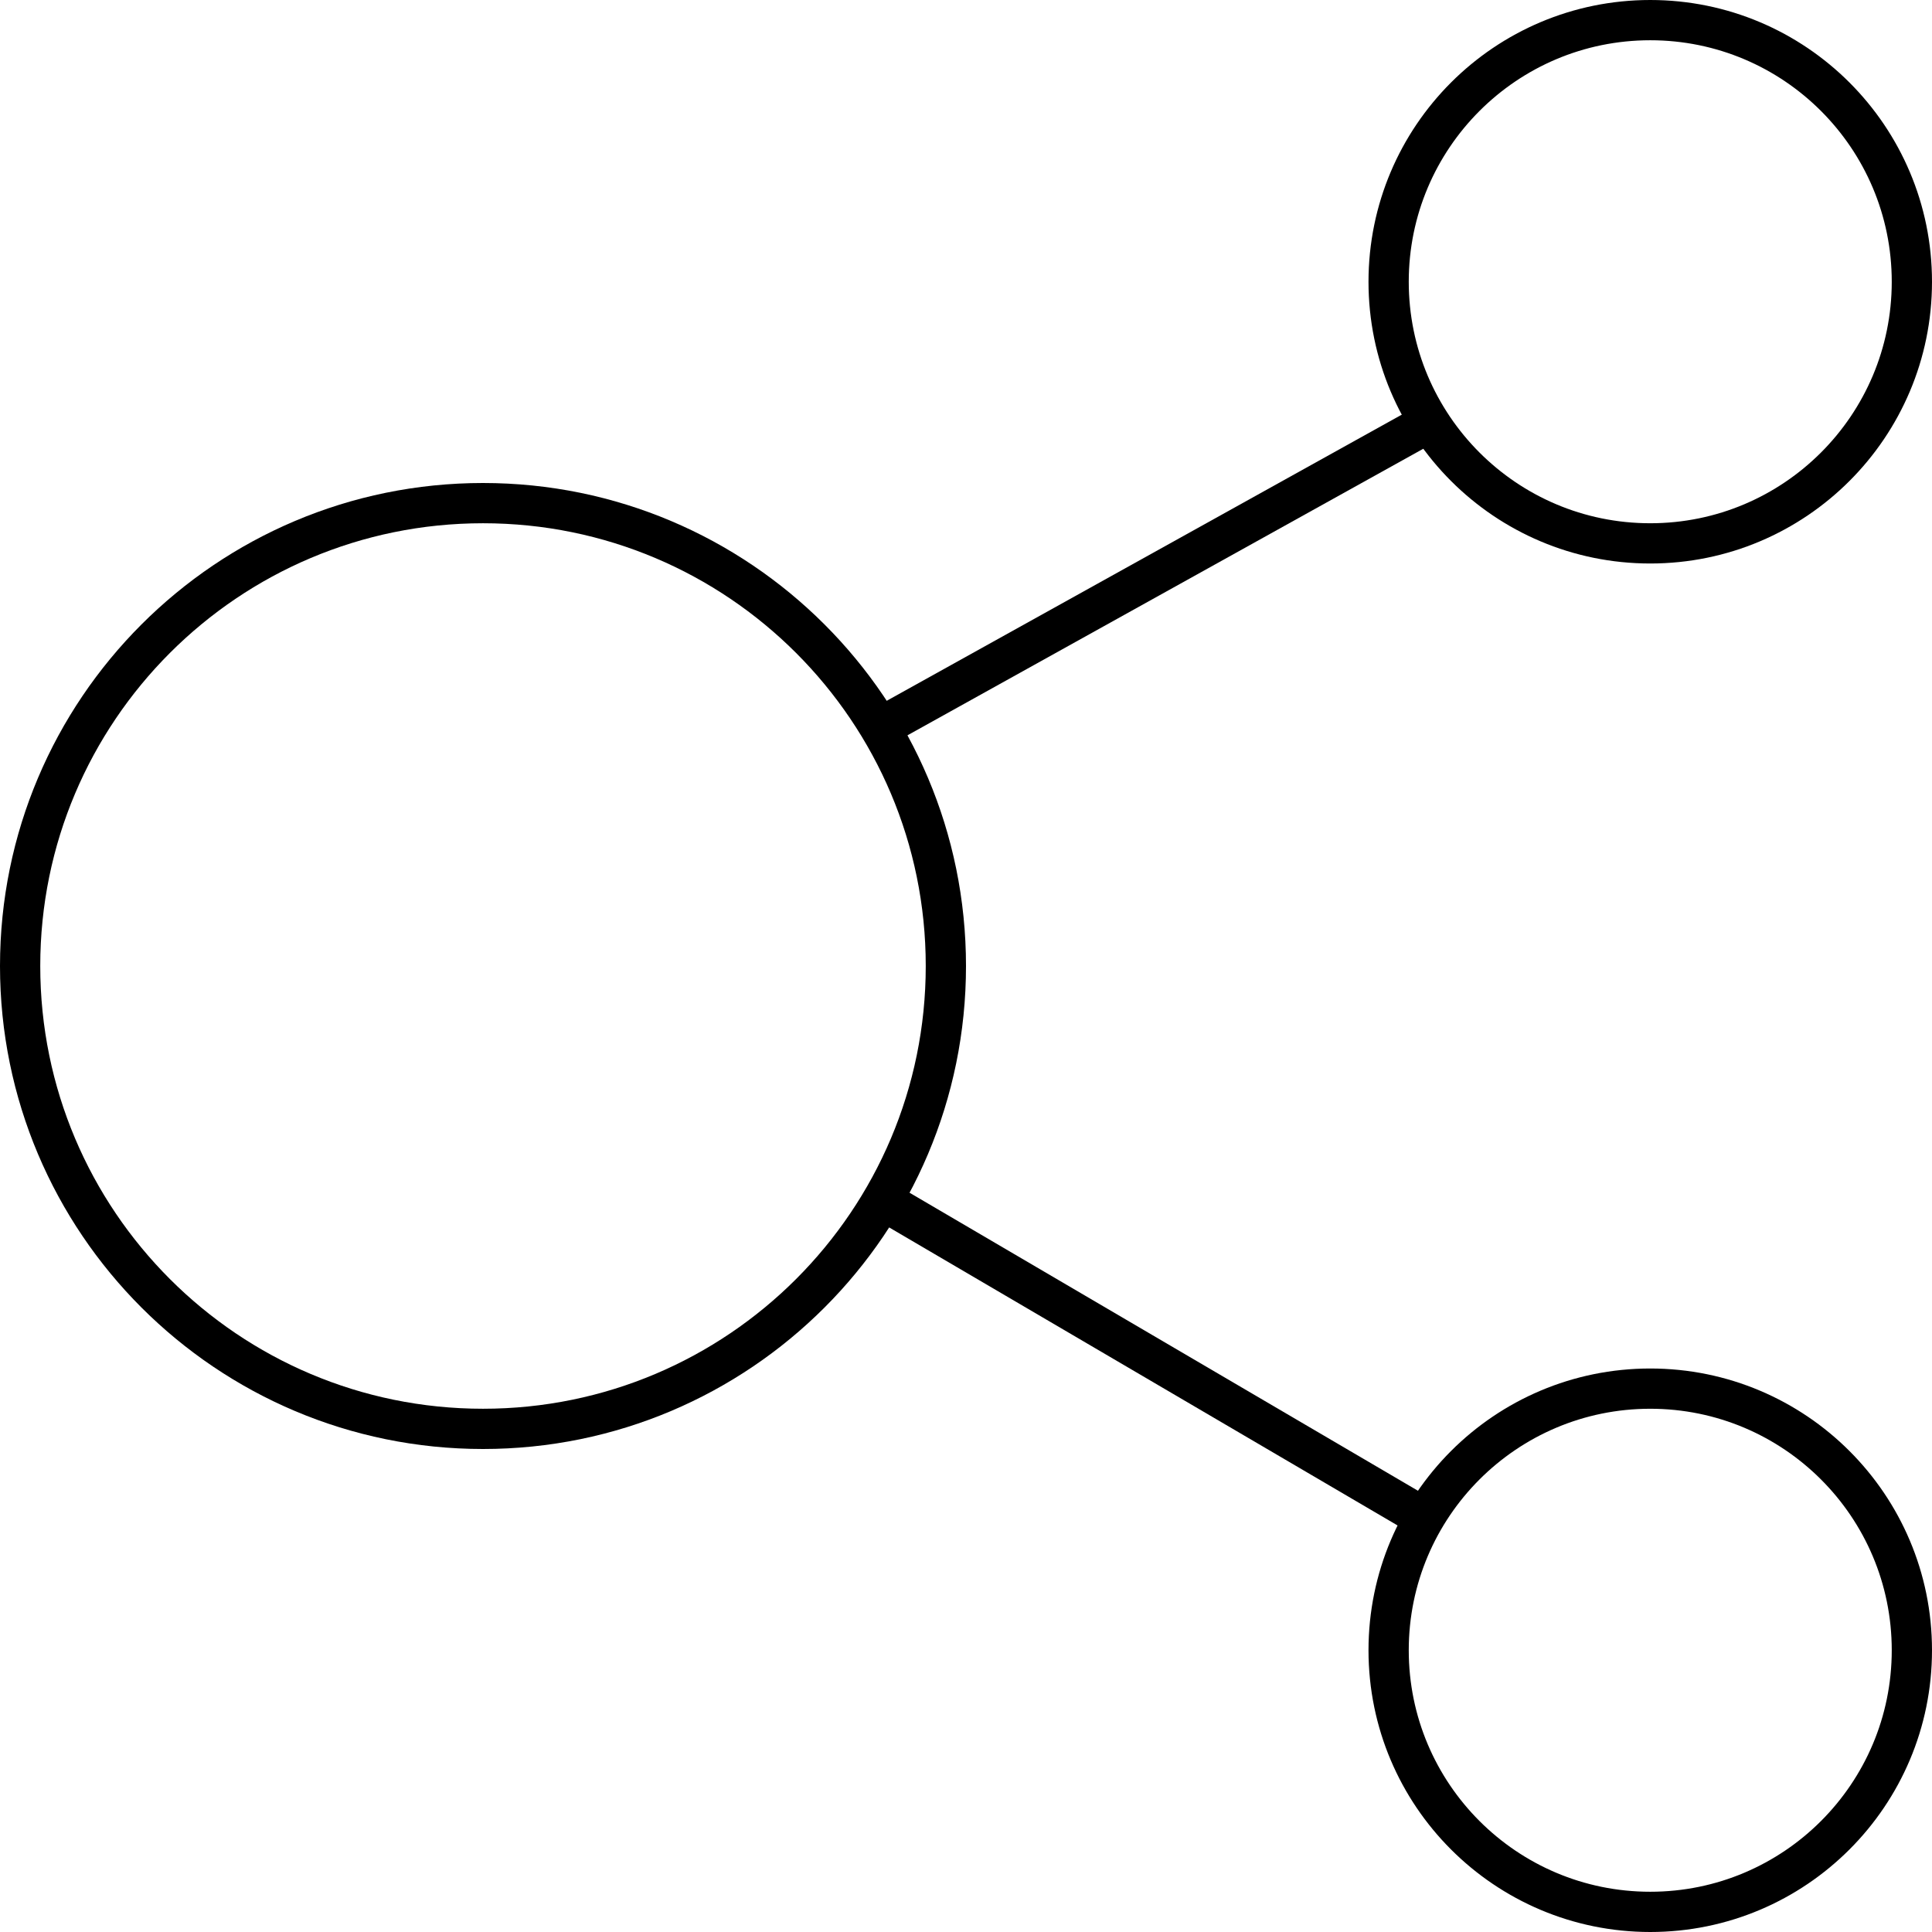
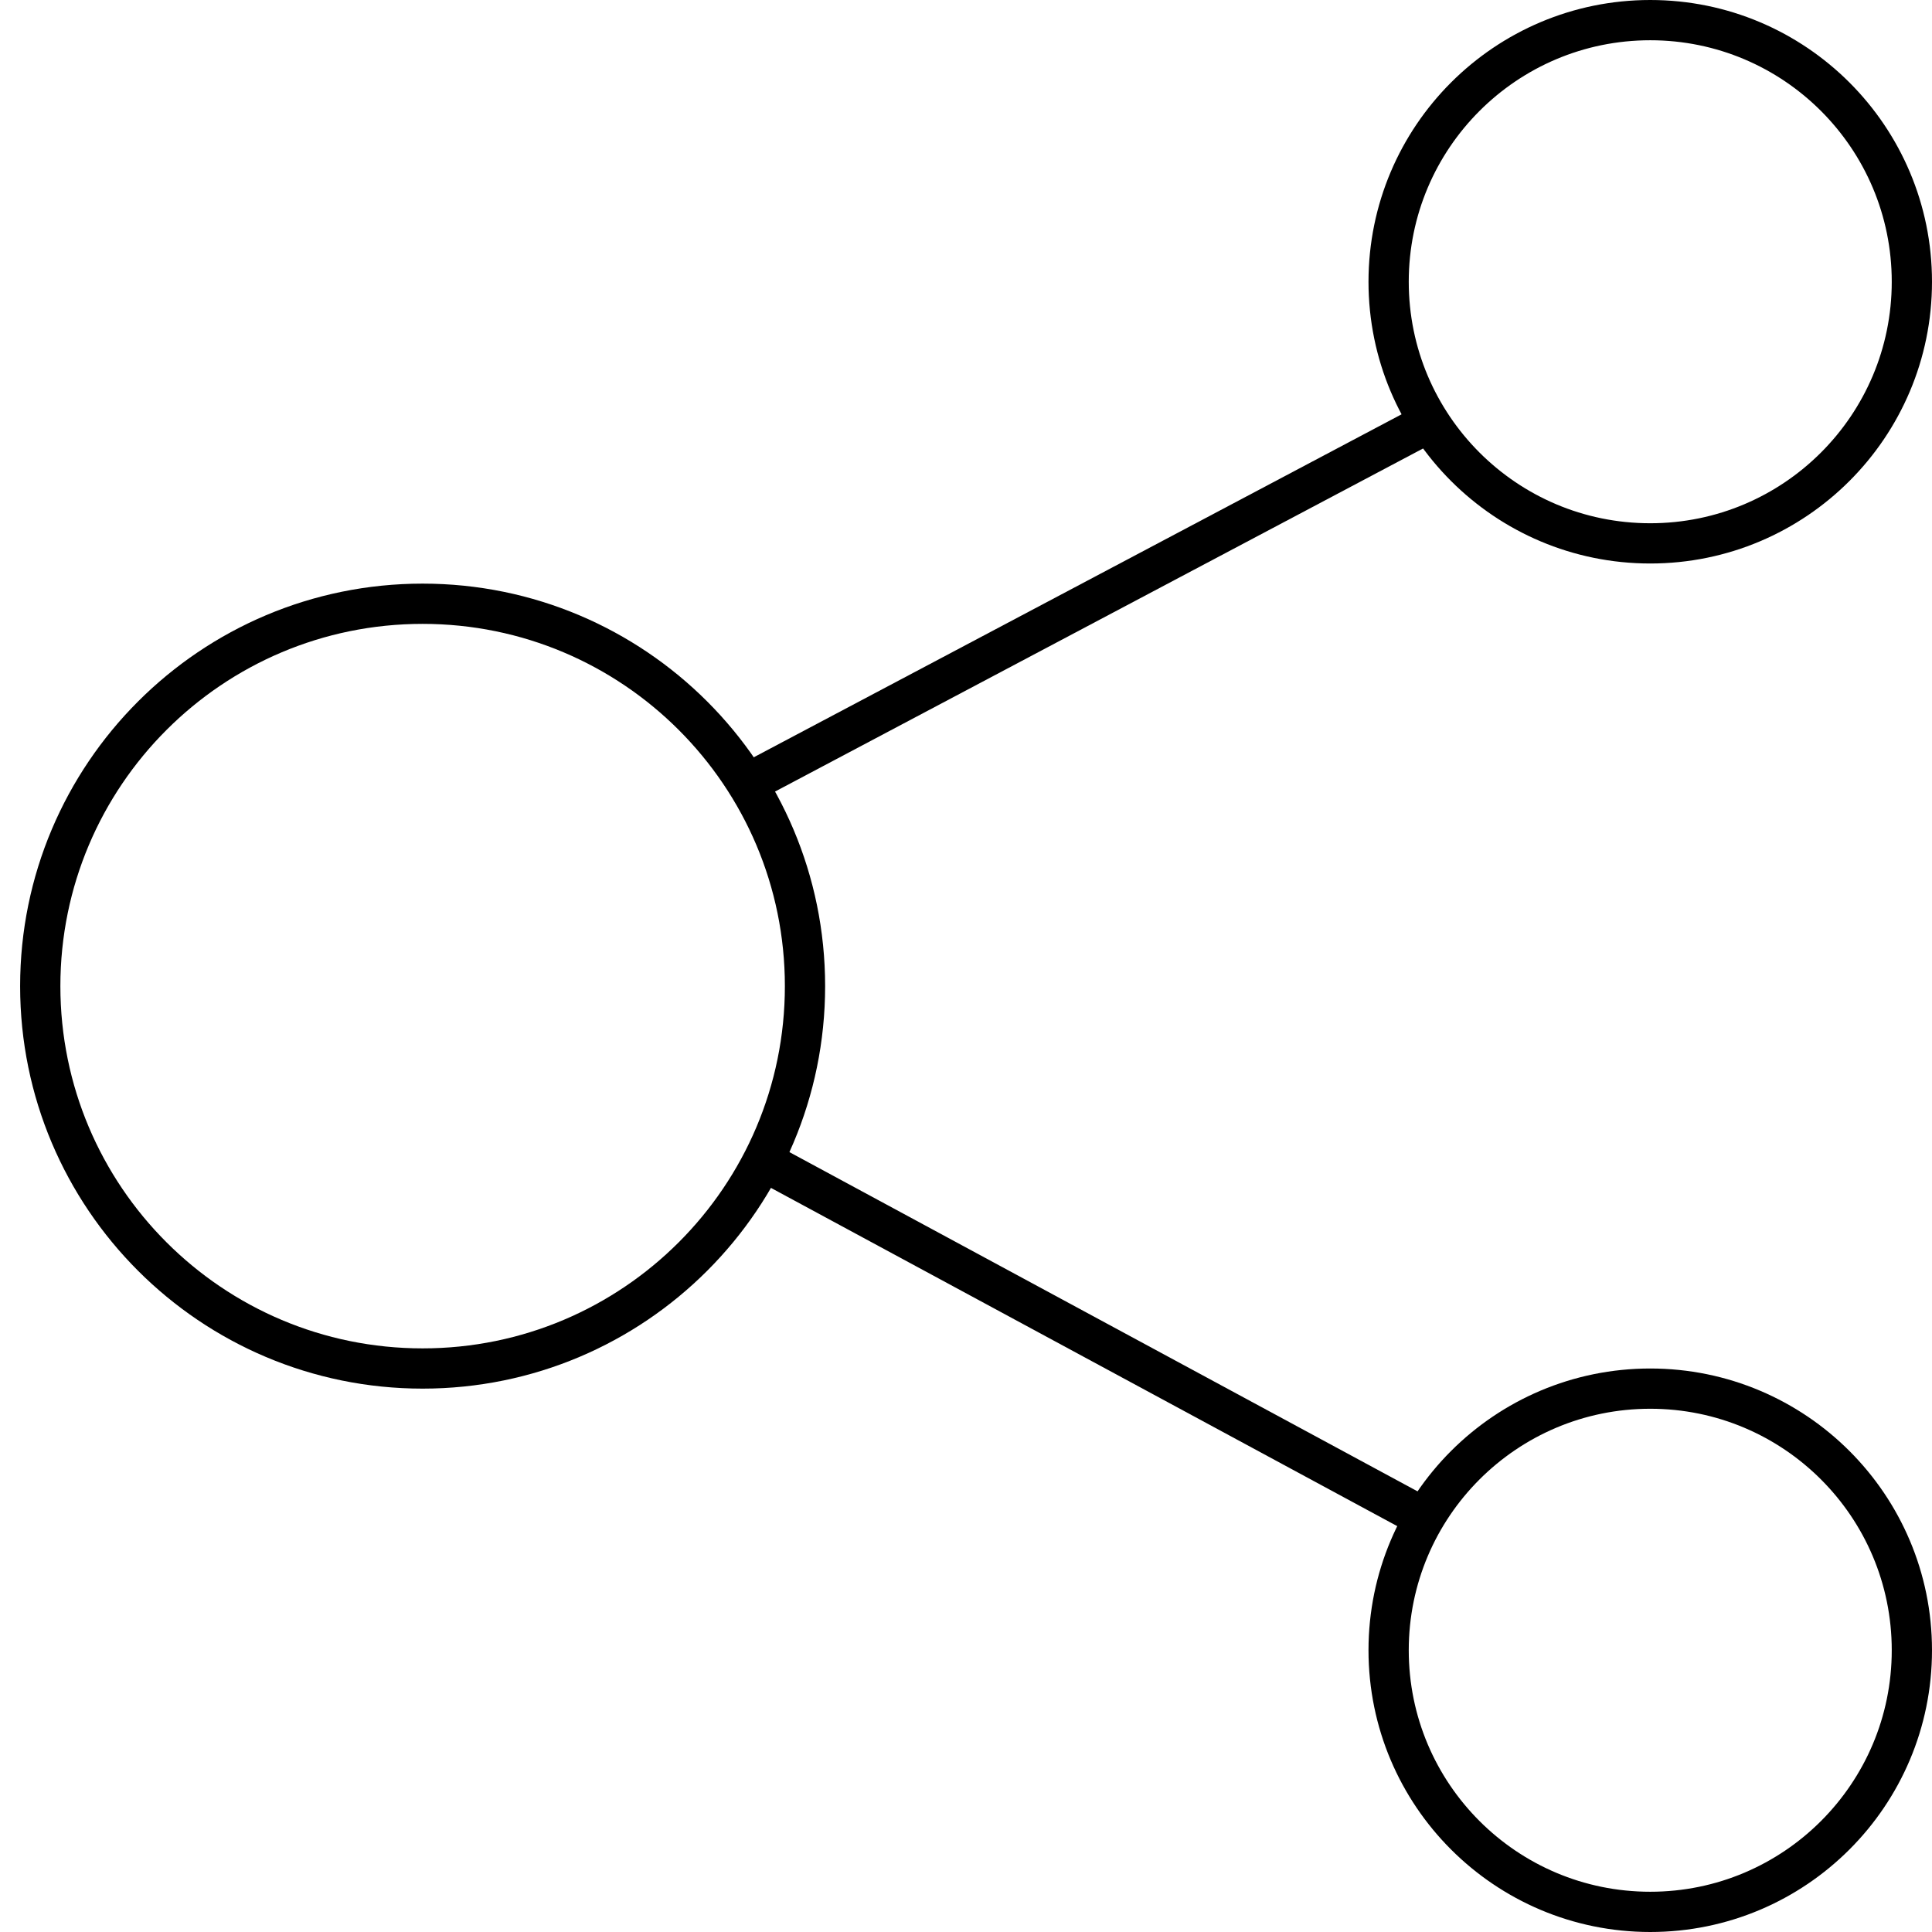
<svg xmlns="http://www.w3.org/2000/svg" width="48px" height="48px" viewBox="0 0 48 48" version="1.1">
  <defs />
  <g id="page" stroke="none" stroke-width="1" fill="none" fill-rule="evenodd">
    <g id="share-circle-line" stroke="#000000">
-       <circle id="Oval-2" cx="12" cy="24" r="11.5" />
+       <circle id="Oval-2" cx="10.5" cy="24.5" r="9.5" />
      <circle id="Oval-12" cx="41" cy="7" r="6.5" />
      <circle id="Oval-12" cx="41" cy="41" r="6.5" />
-       <path d="M22,18 L35.5,10.5" id="Path-26" />
-       <path d="M22.117,29.931 L35.432,37.736" id="Path-27" />
+       <path d="M18.495,19.503 L35.5,10.5" id="Path-26" />
+       <path d="M19.088,28.909 L35.432,37.736" id="Path-27" />
    </g>
  </g>
</svg>
